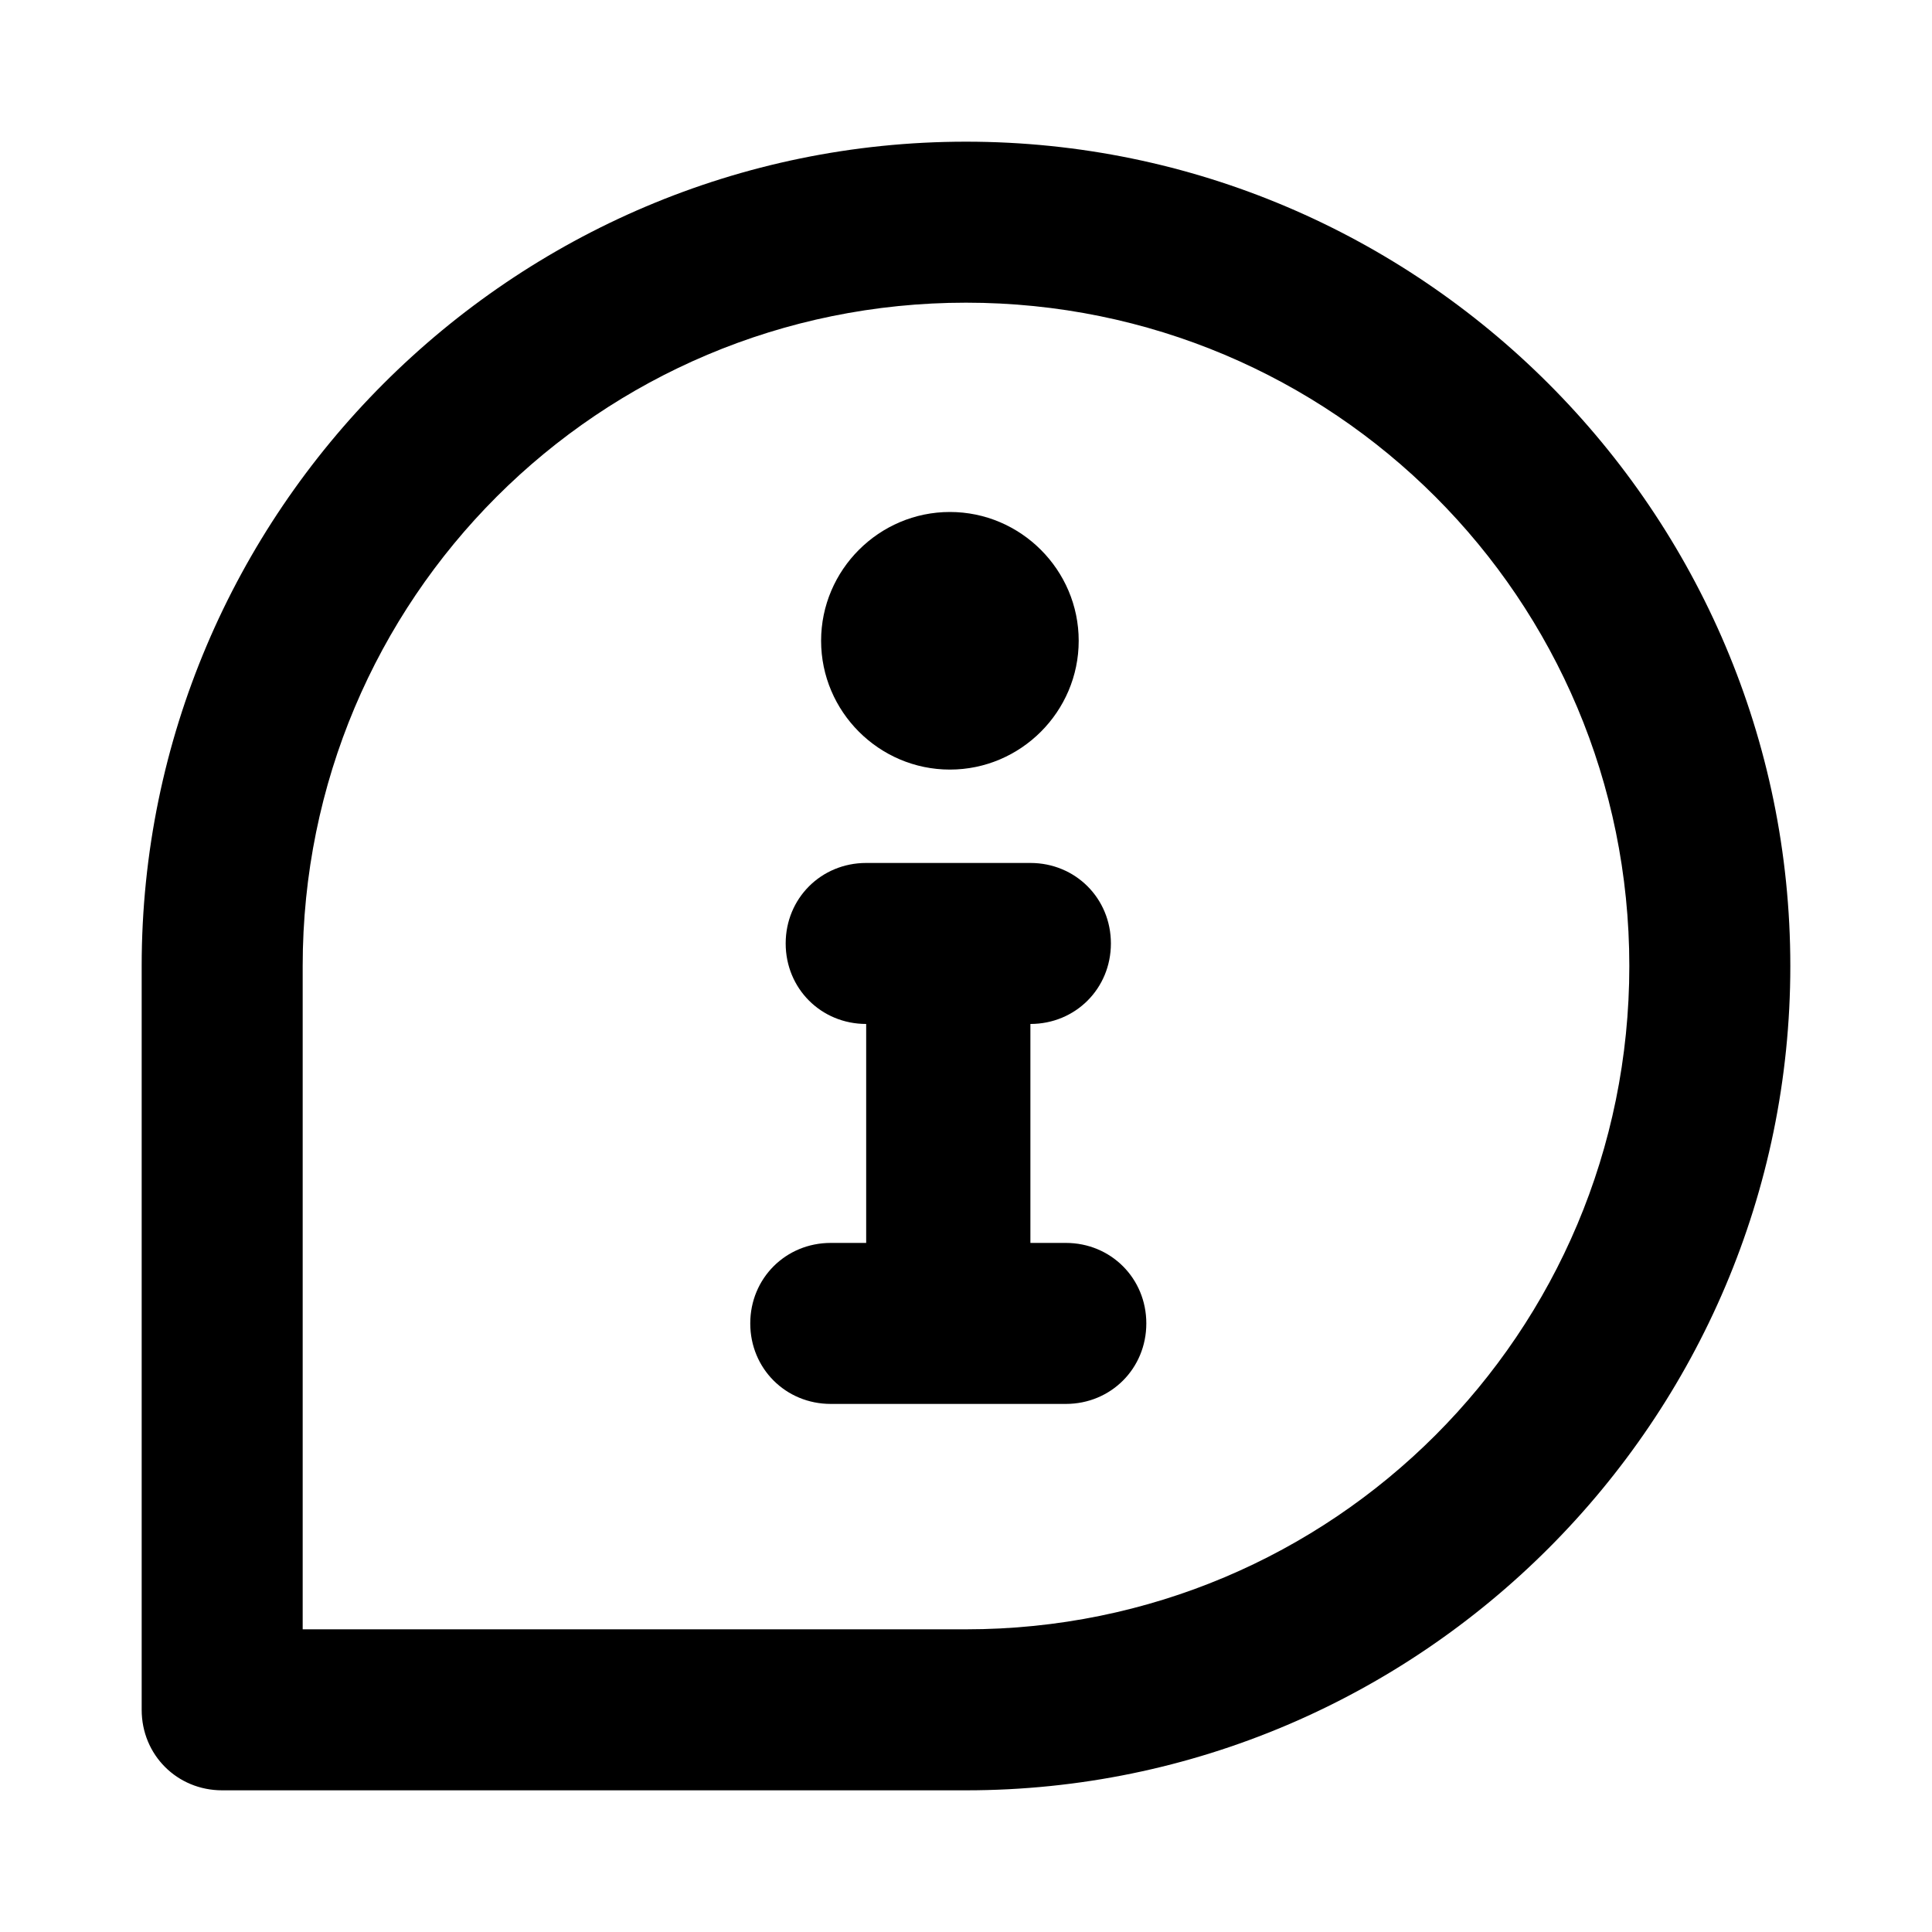
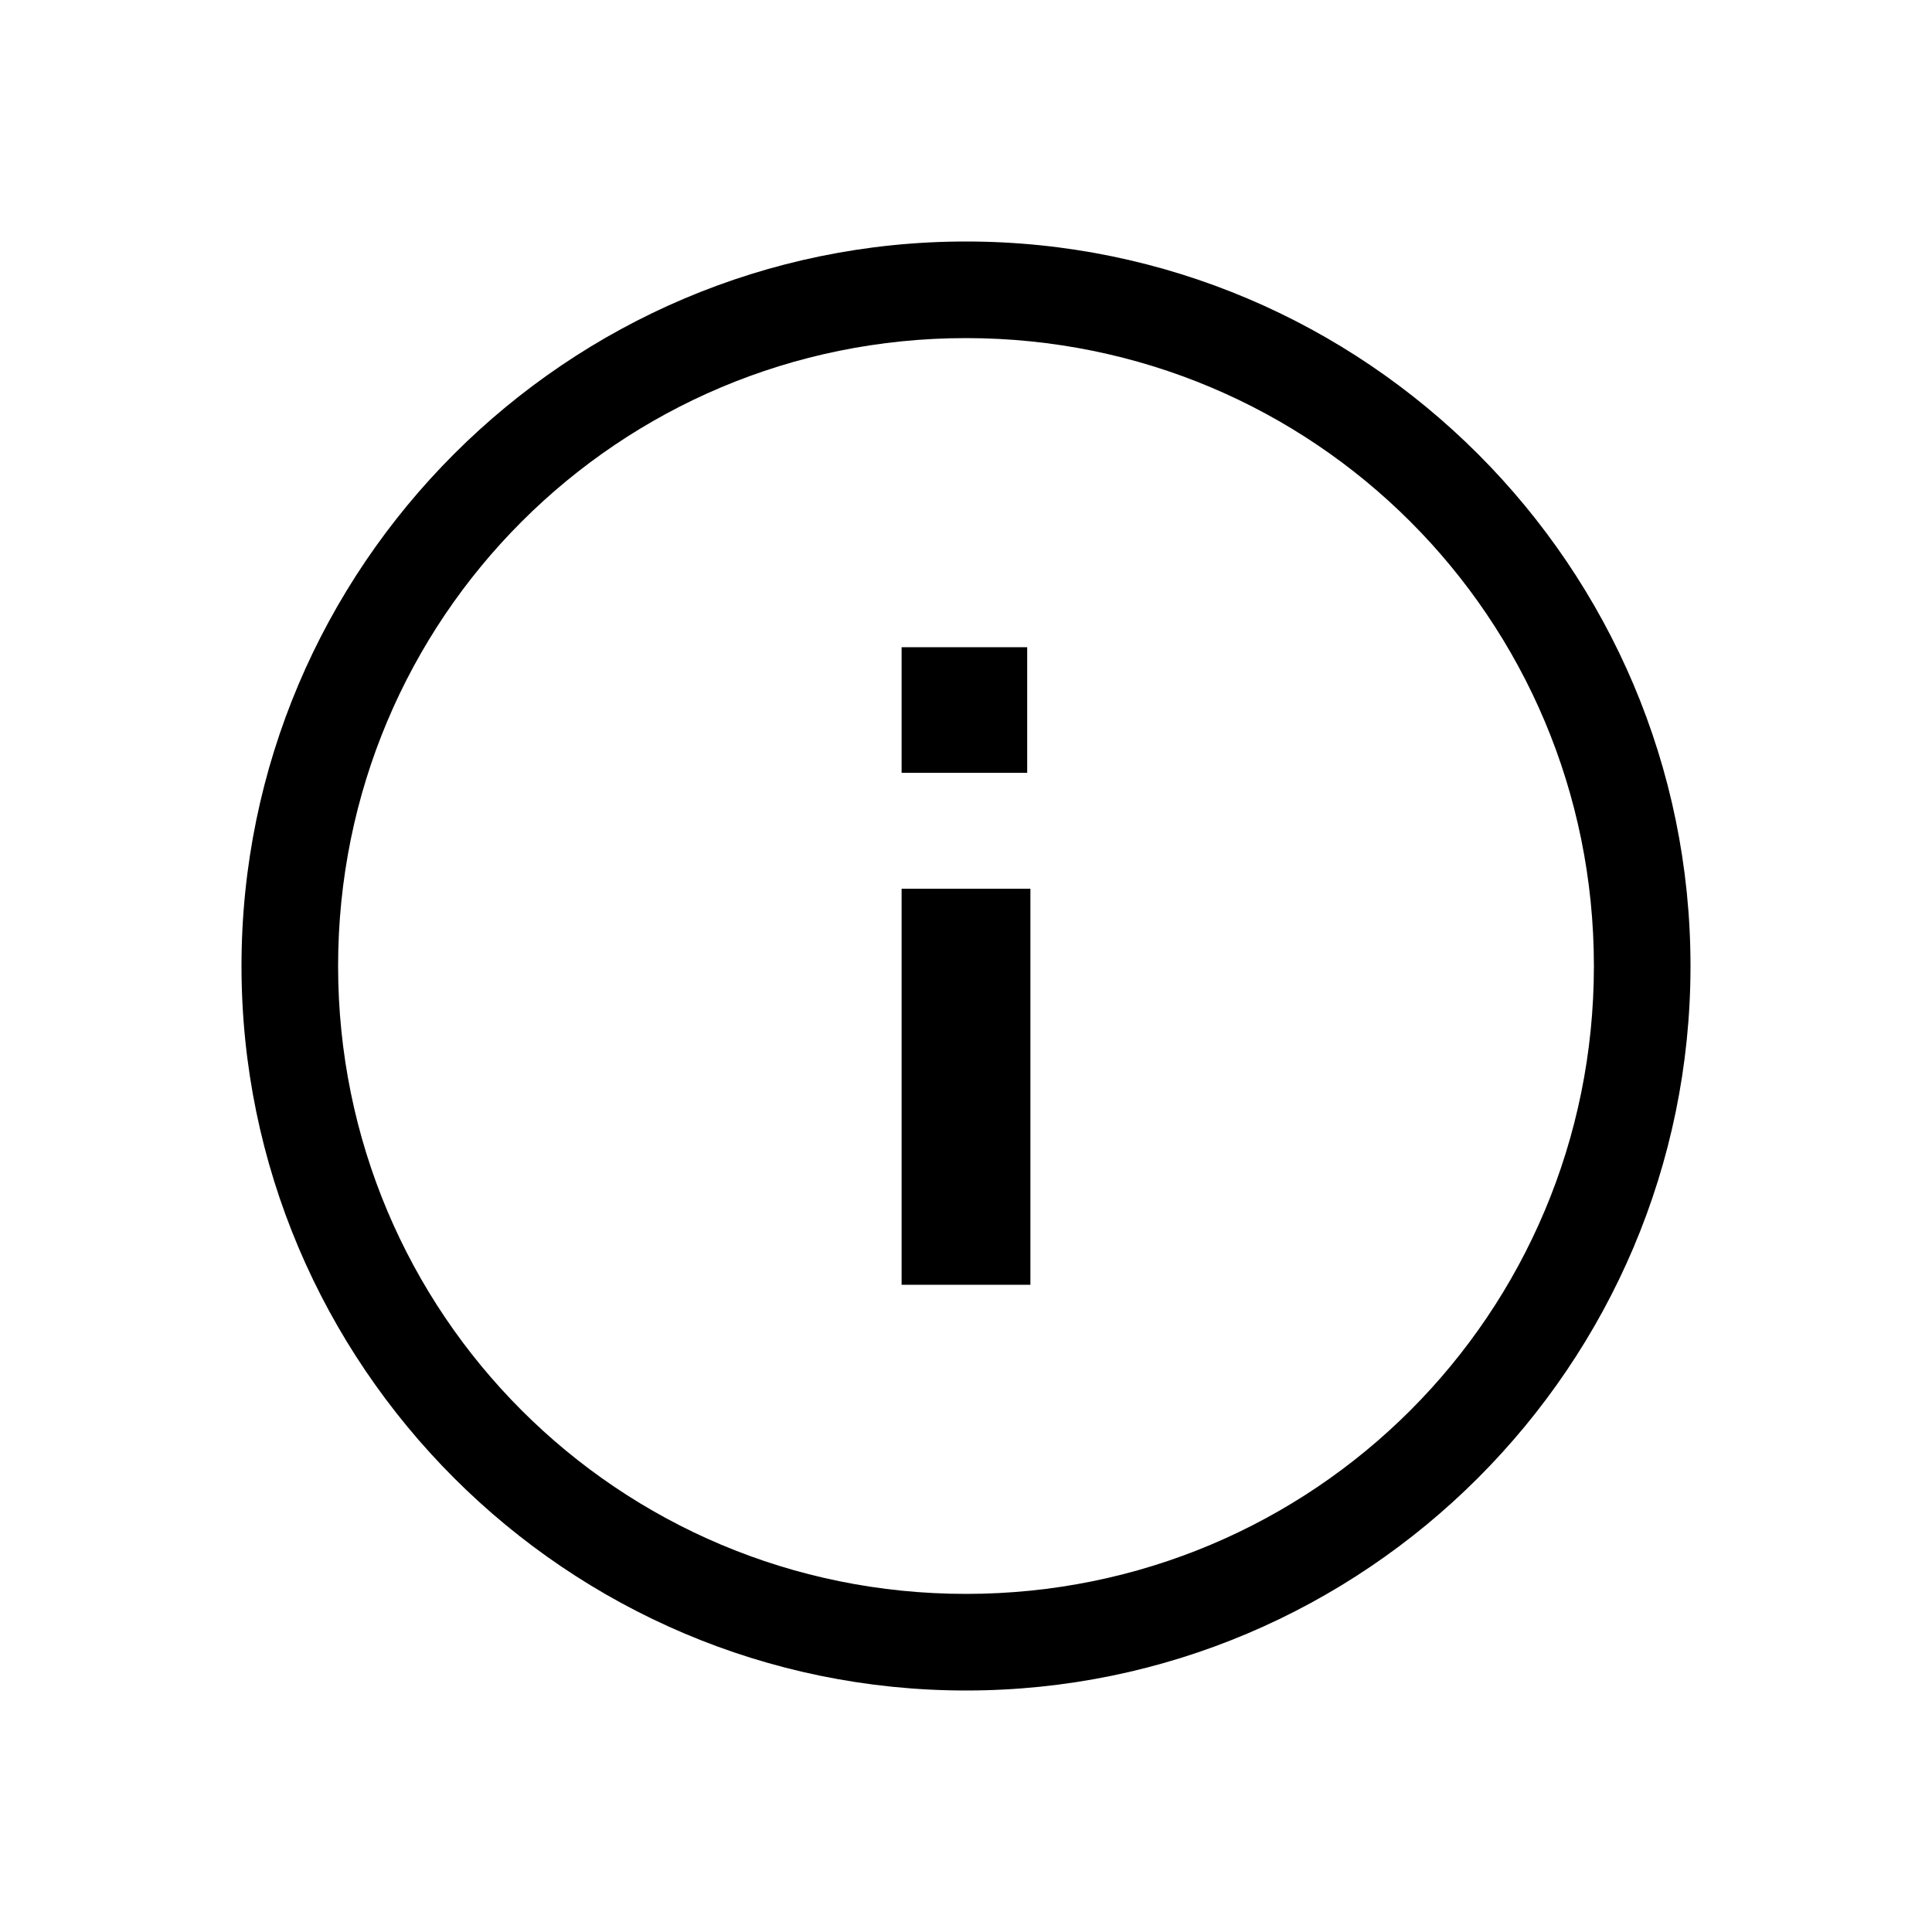
- <svg xmlns="http://www.w3.org/2000/svg" viewBox="-267 390.9 60 60" class="icon">
-   <path d="M-237 395.3c-14.1 0-25.6 11.5-25.6 25.6V444c0 1.4 1.1 2.5 2.5 2.5h23.1c14.1 0 25.6-11.5 25.6-25.6 0-14.1-11.5-25.6-25.6-25.6zm0 46.2h-20.6v-20.6c0-11.4 9.2-20.6 20.6-20.6s20.6 9.2 20.6 20.6c0 11.4-9.2 20.6-20.6 20.6z" />
-   <path d="M-233.9 429.5h-1.1v-6.8c1.4 0 2.5-1.1 2.5-2.5s-1.1-2.5-2.5-2.5h-5.1c-1.4 0-2.5 1.1-2.5 2.5s1.1 2.5 2.5 2.5v6.8h-1.1c-1.4 0-2.5 1.1-2.5 2.5s1.1 2.5 2.5 2.5h7.3c1.4 0 2.5-1.1 2.5-2.5s-1.1-2.5-2.5-2.5zm-3.6-14.7c2.2 0 4-1.8 4-4s-1.8-4-4-4-4 1.8-4 4 1.8 4 4 4z" />
+ <svg xmlns="http://www.w3.org/2000/svg" viewBox="0 0 60 60" class="icon">
+   <g>
+     <path d="M30 52.5C17.6 52.5 7.5 42.4 7.5 30S17.6 7.5 30 7.5 52.5 17.6 52.5 30 42.4 52.5 30 52.5zm0-42c-10.8 0-19.5 8.7-19.5 19.5S19.2 49.5 30 49.5 49.5 40.8 49.5 30 40.8 10.5 30 10.5z" />
+     <path d="M28 20.1h3.9V24H28zm0 7.5h4v12.3h-4z" />
+   </g>
</svg>
